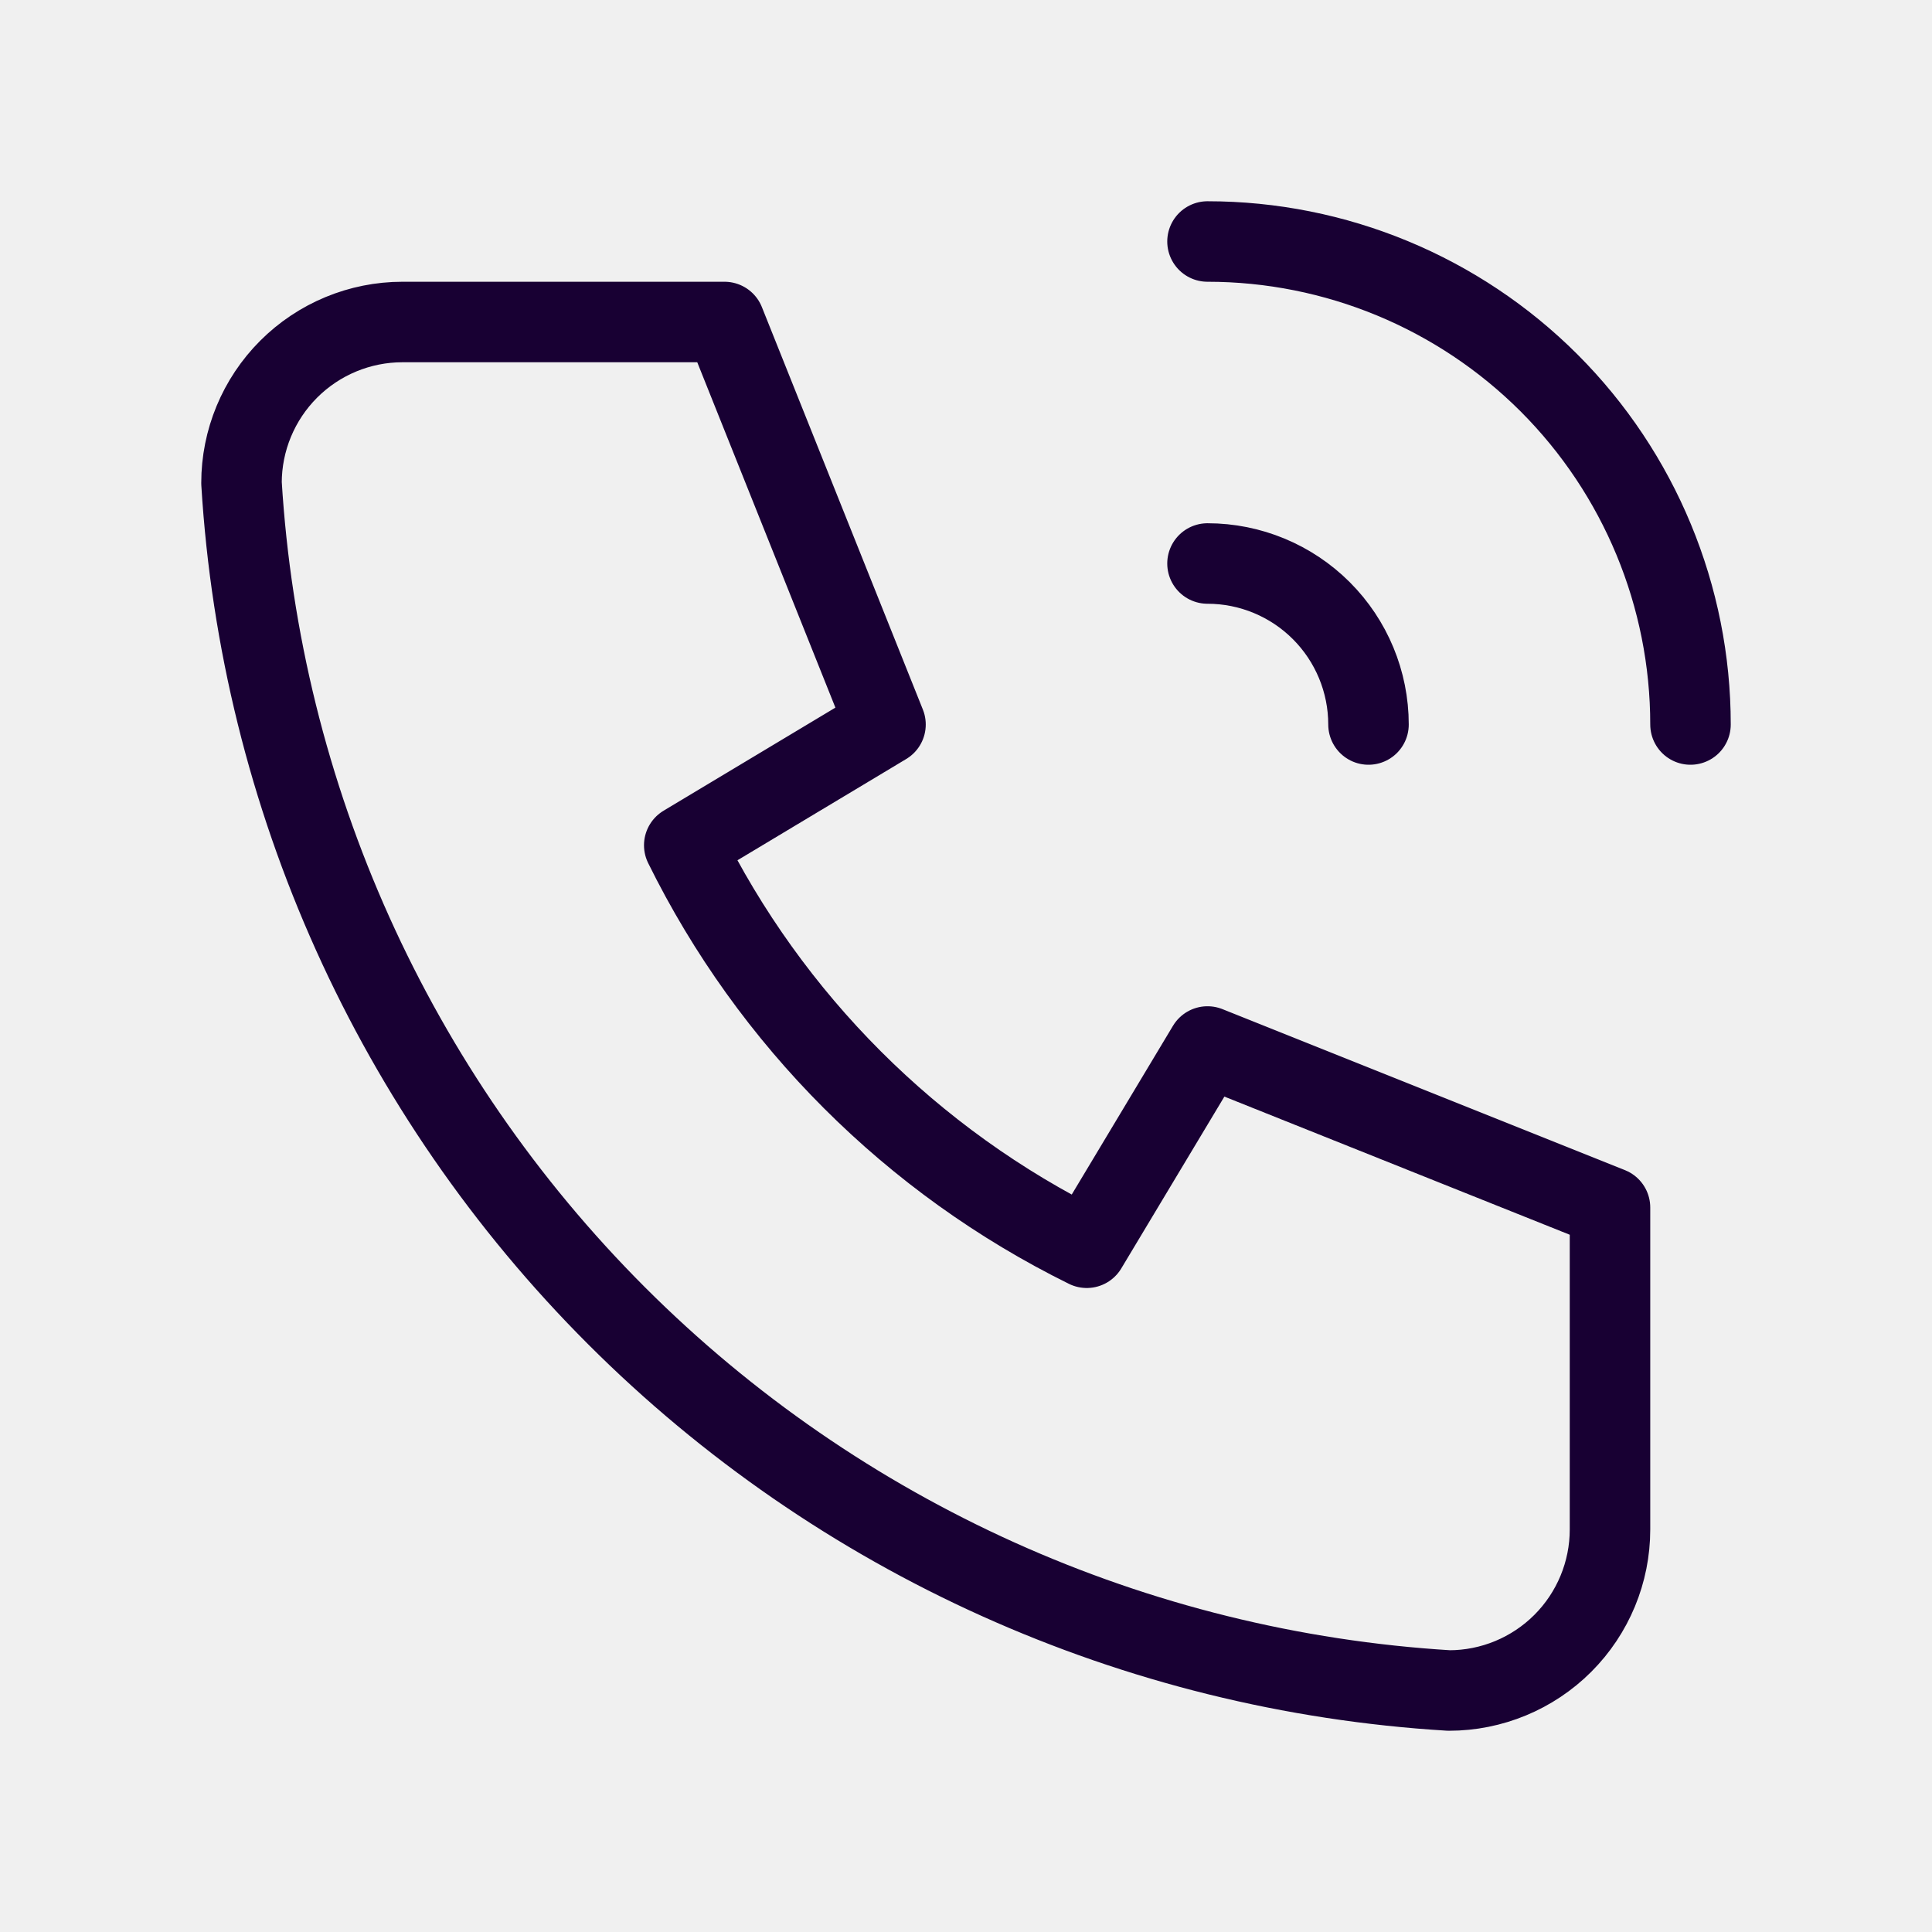
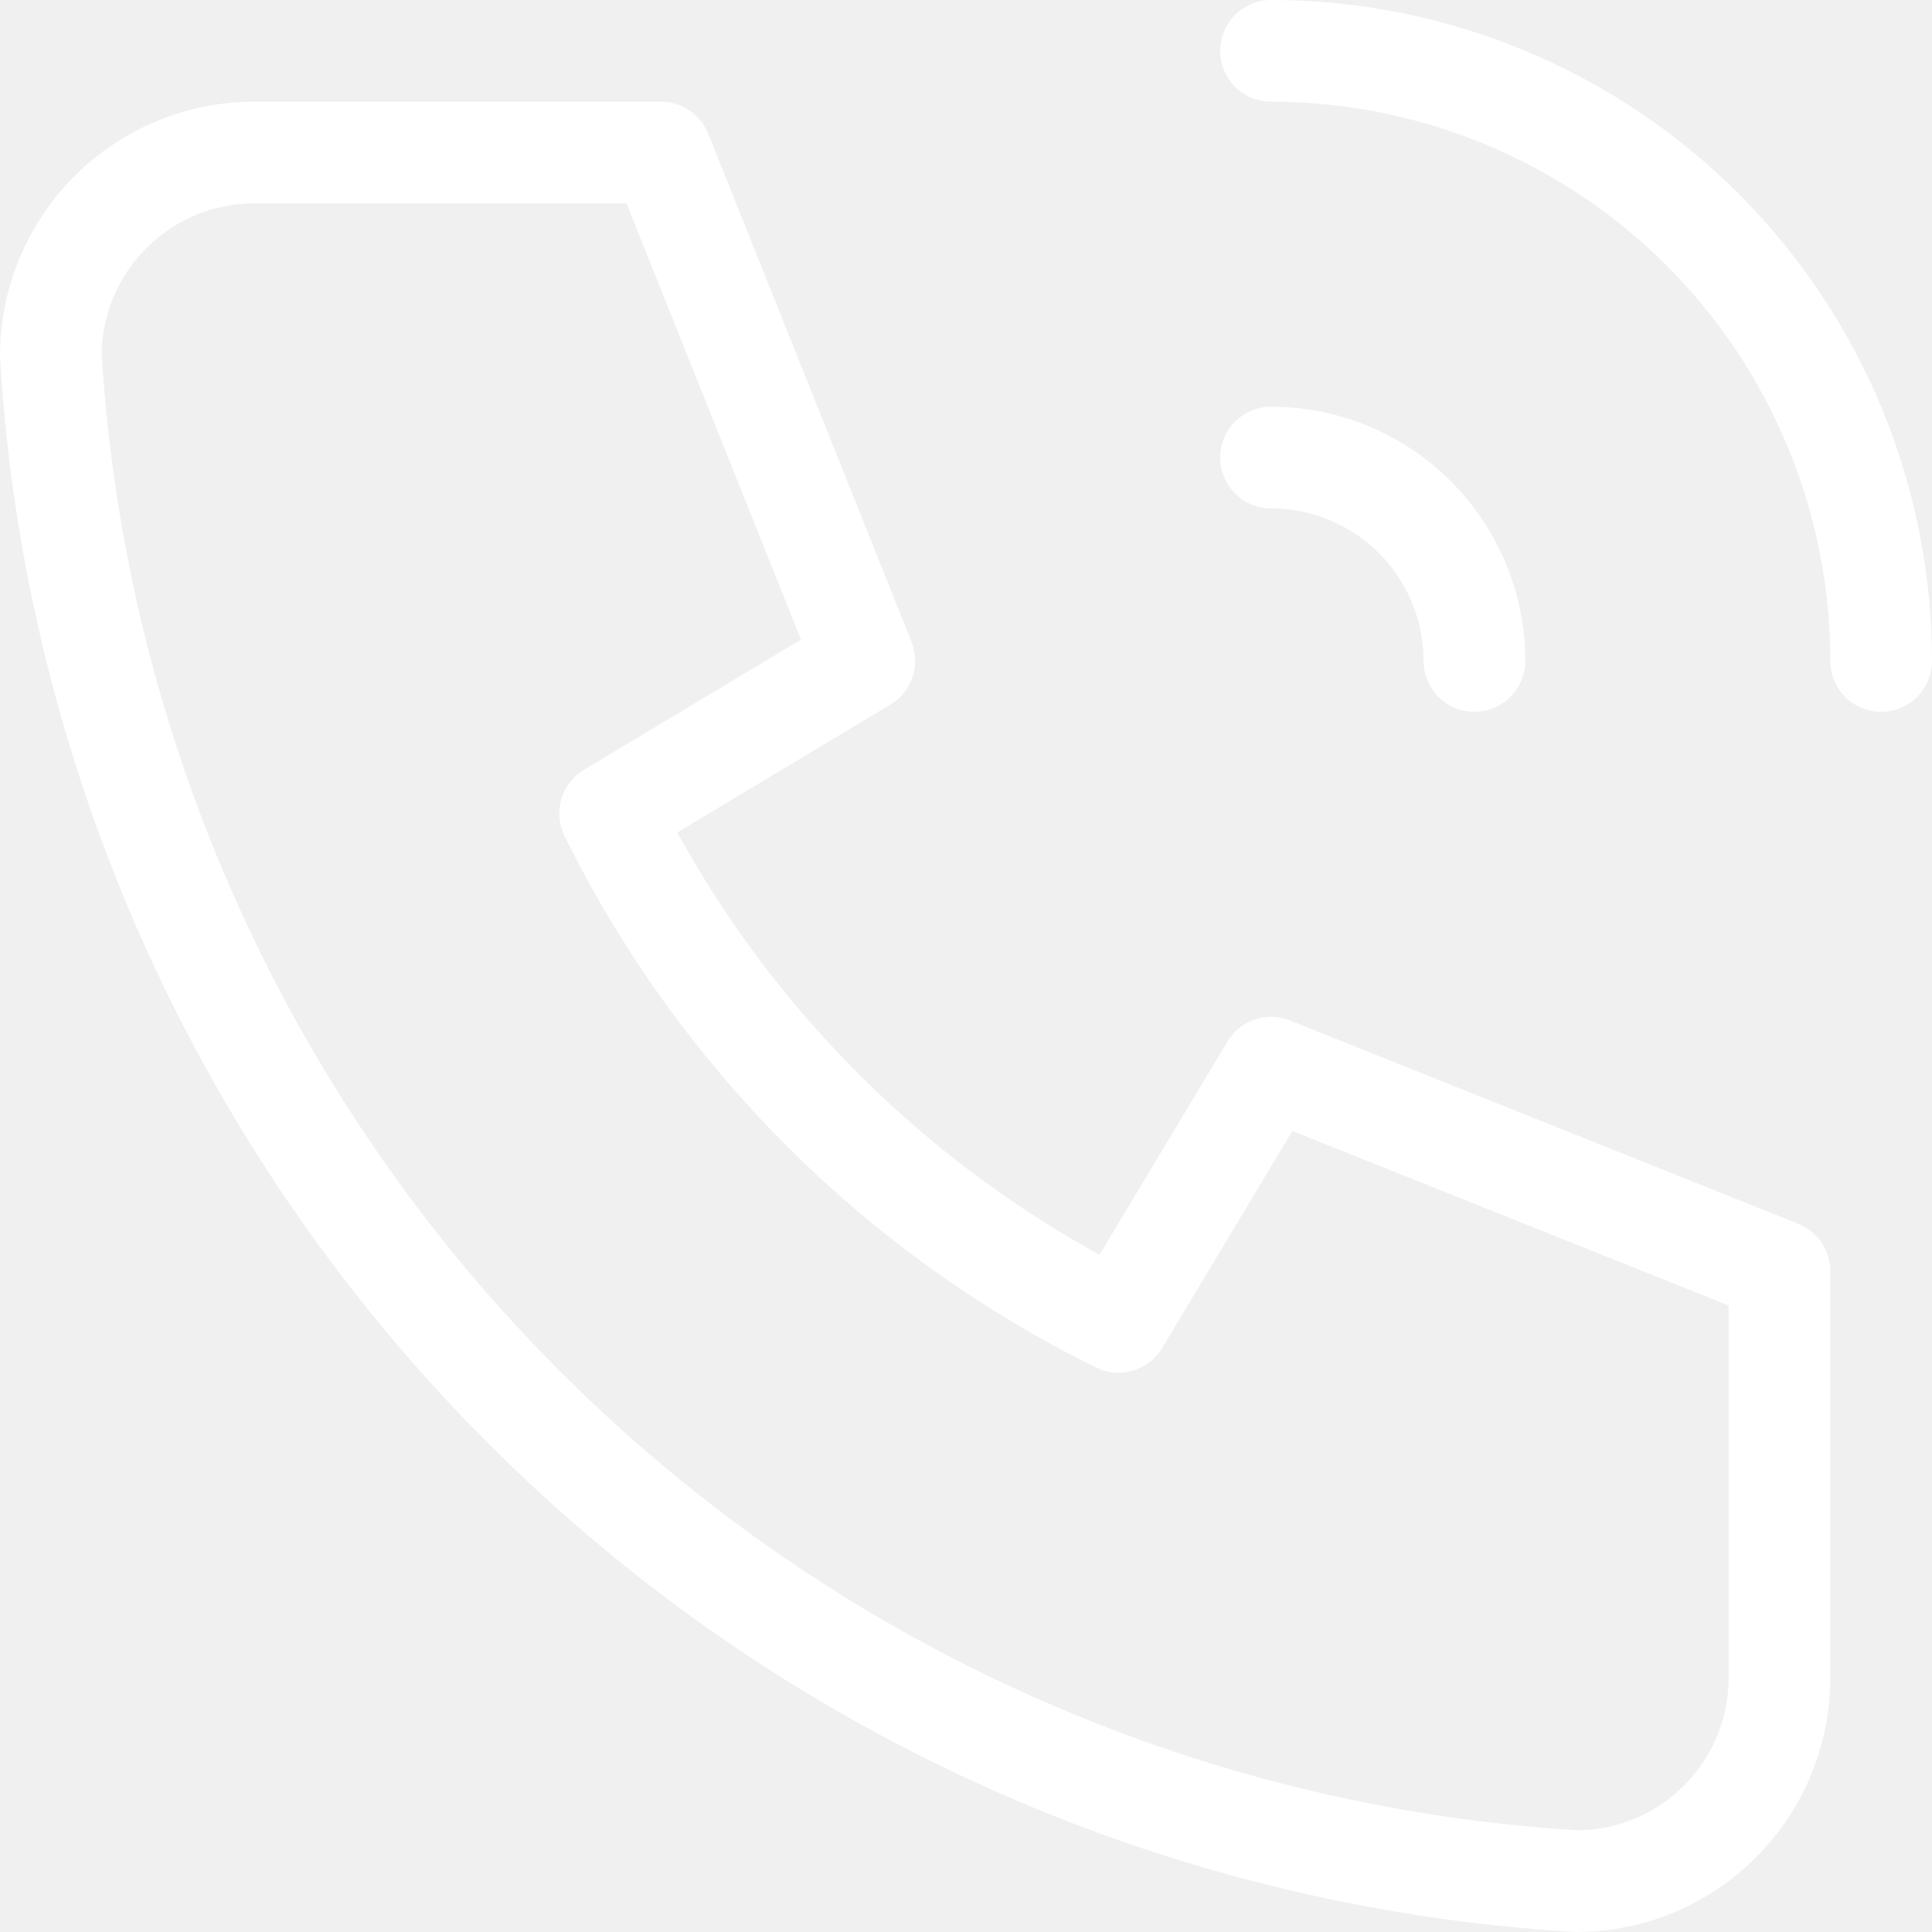
- <svg xmlns="http://www.w3.org/2000/svg" width="24" height="24" viewBox="0 0 24 24" fill="none">
-   <path d="M15 7C15.53 7 16.039 7.211 16.414 7.586C16.789 7.961 17 8.47 17 9M15 3C16.591 3 18.117 3.632 19.243 4.757C20.368 5.883 21 7.409 21 9M5 4H9L11 9L8.5 10.5C9.571 12.671 11.329 14.429 13.5 15.5L15 13L20 15V19C20 19.53 19.789 20.039 19.414 20.414C19.039 20.789 18.53 21 18 21C14.099 20.763 10.42 19.107 7.657 16.343C4.894 13.58 3.237 9.901 3 6C3 5.47 3.211 4.961 3.586 4.586C3.961 4.211 4.47 4 5 4Z" stroke="#180033" stroke-linecap="round" stroke-linejoin="round" />
+ <svg xmlns="http://www.w3.org/2000/svg" width="19" height="19" viewBox="0 0 19 19" fill="none">
+   <path d="M12.5 4.5C13.03 4.5 13.539 4.711 13.914 5.086C14.289 5.461 14.5 5.97 14.5 6.5M12.5 0.5C14.091 0.5 15.617 1.132 16.743 2.257C17.868 3.383 18.5 4.909 18.5 6.5M2.5 1.5H6.5L8.5 6.5L6 8C7.071 10.171 8.828 11.929 11 13L12.5 10.5L17.5 12.5V16.5C17.5 17.03 17.289 17.539 16.914 17.914C16.539 18.289 16.03 18.5 15.5 18.5C11.599 18.263 7.92 16.607 5.157 13.843C2.393 11.08 0.737 7.401 0.5 3.5C0.5 2.97 0.711 2.461 1.086 2.086C1.461 1.711 1.97 1.5 2.5 1.5Z" stroke="white" stroke-linecap="round" stroke-linejoin="round" />
</svg>
